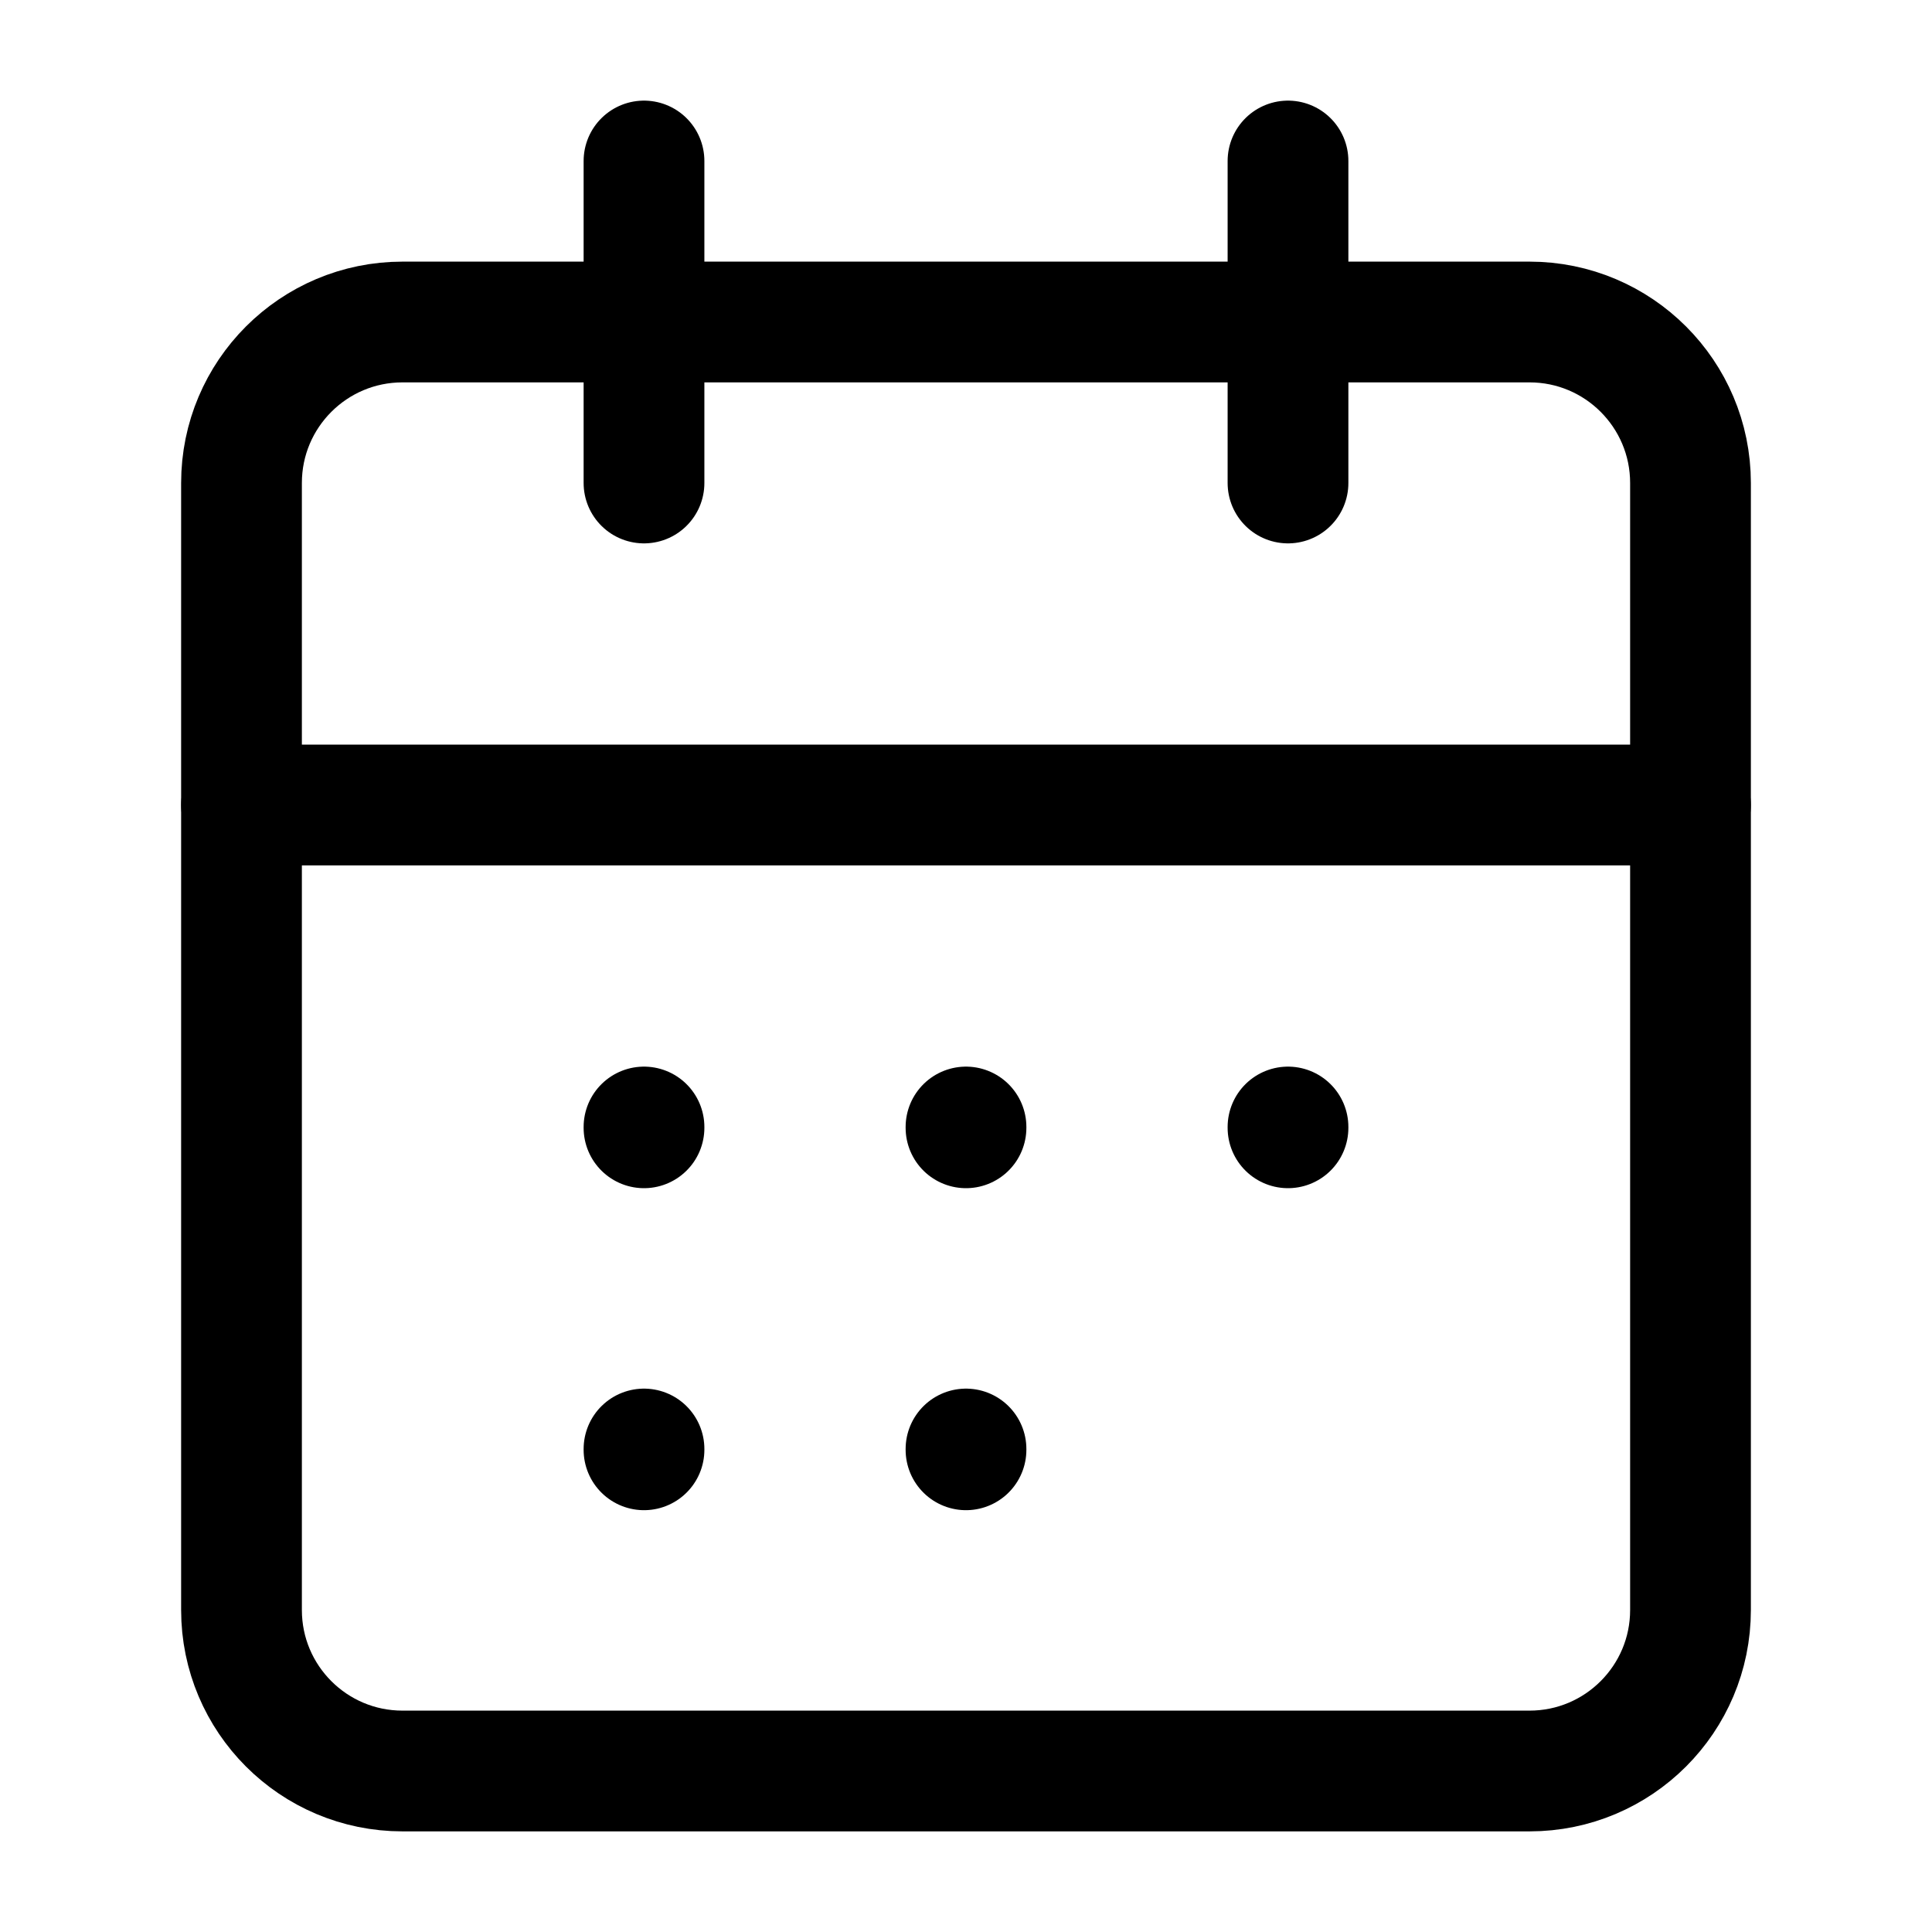
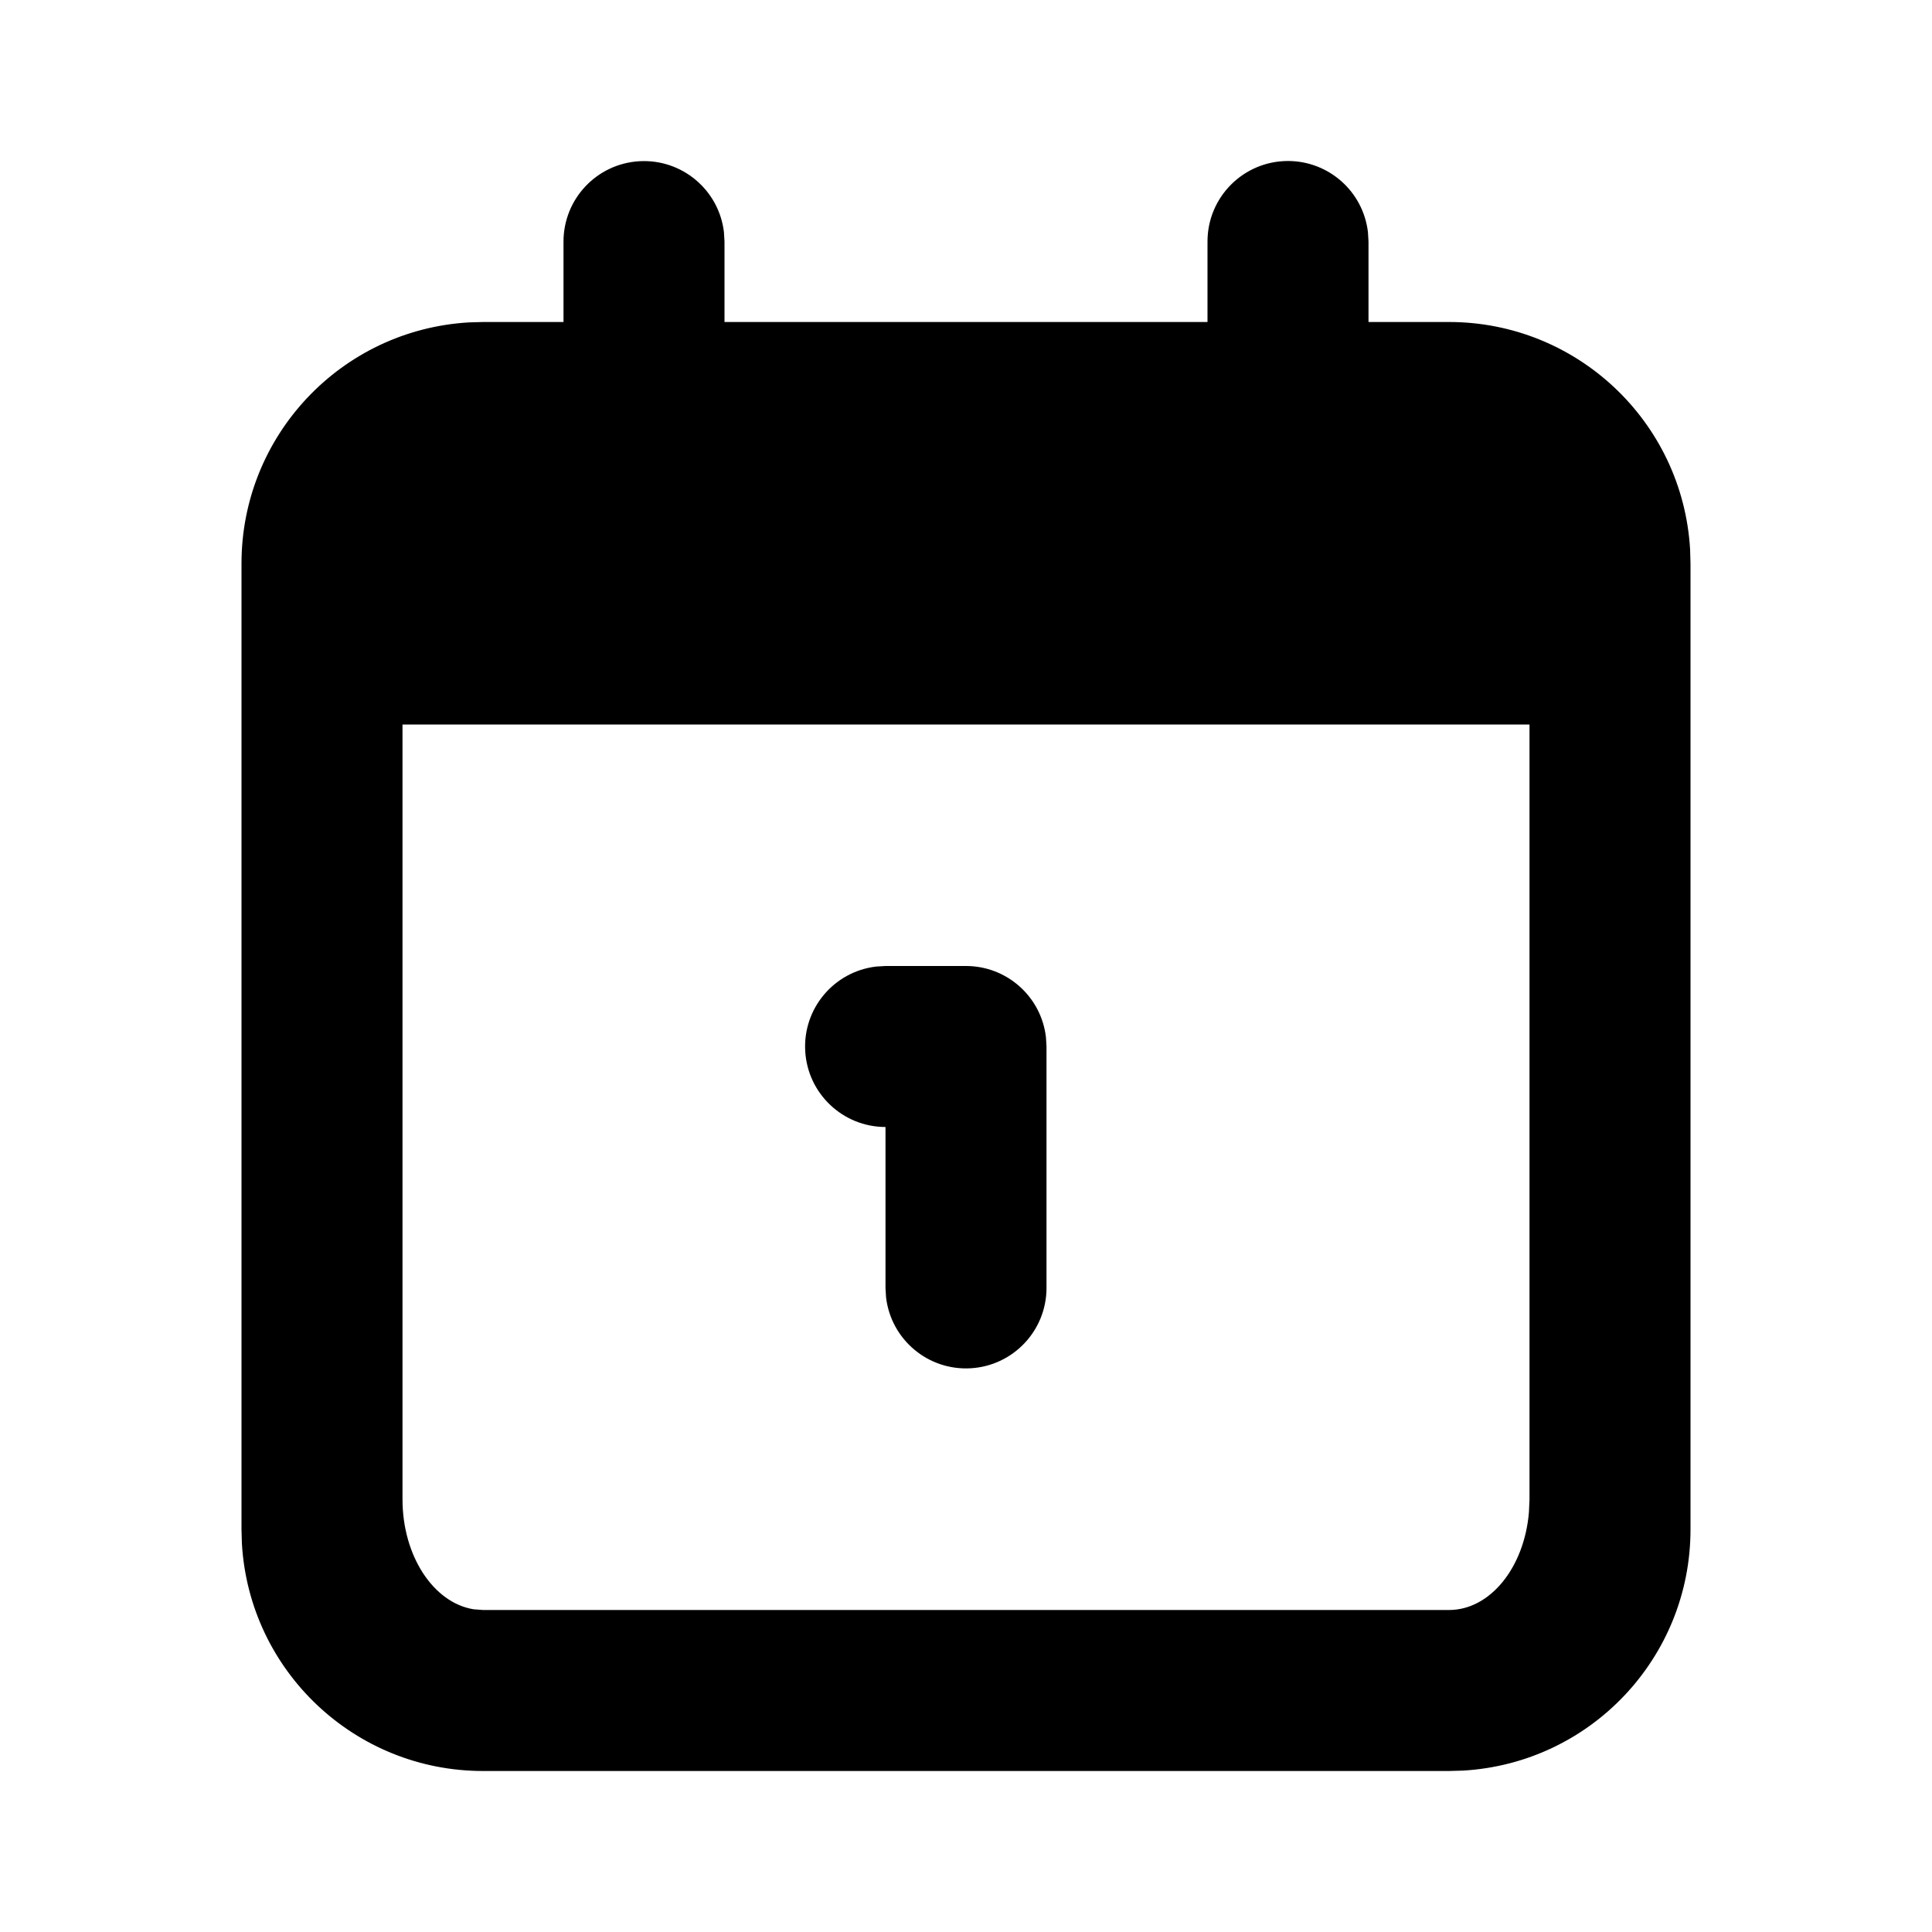
- <svg xmlns="http://www.w3.org/2000/svg" width="24" height="24" viewBox="0 0 24 24" fill="none" stroke="currentColor" stroke-width="1.5" stroke-linecap="round" stroke-linejoin="round">
-   <rect x="3" y="4" width="18" height="18" rx="2" />
-   <line x1="3" y1="10" x2="21" y2="10" />
-   <line x1="8" y1="2" x2="8" y2="6" />
-   <line x1="16" y1="2" x2="16" y2="6" />
-   <line x1="8" y1="14" x2="8" y2="14.01" />
-   <line x1="12" y1="14" x2="12" y2="14.01" />
-   <line x1="16" y1="14" x2="16" y2="14.01" />
-   <line x1="8" y1="18" x2="8" y2="18.01" />
-   <line x1="12" y1="18" x2="12" y2="18.01" />
+ <svg xmlns="http://www.w3.org/2000/svg" width="24" height="24" viewBox="0 0 24 24" fill="currentColor" class="icon icon-tabler icons-tabler-filled icon-tabler-calendar">
+   <path stroke="none" d="M0 0h24v24H0z" fill="none" />
+   <path d="M16 2a1 1 0 0 1 .993 .883l.007 .117v1h1a3 3 0 0 1 2.995 2.824l.005 .176v12a3 3 0 0 1 -2.824 2.995l-.176 .005h-12a3 3 0 0 1 -2.995 -2.824l-.005 -.176v-12a3 3 0 0 1 2.824 -2.995l.176 -.005h1v-1a1 1 0 0 1 1.993 -.117l.007 .117v1h6v-1a1 1 0 0 1 1 -1zm3 7h-14v9.625c0 .705 .386 1.286 .883 1.366l.117 .009h12c.513 0 .936 -.53 .993 -1.215l.007 -.16v-9.625z" />
+   <path d="M12 12a1 1 0 0 1 .993 .883l.007 .117v3a1 1 0 0 1 -1.993 .117l-.007 -.117v-2a1 1 0 0 1 -.117 -1.993l.117 -.007h1z" />
</svg>
